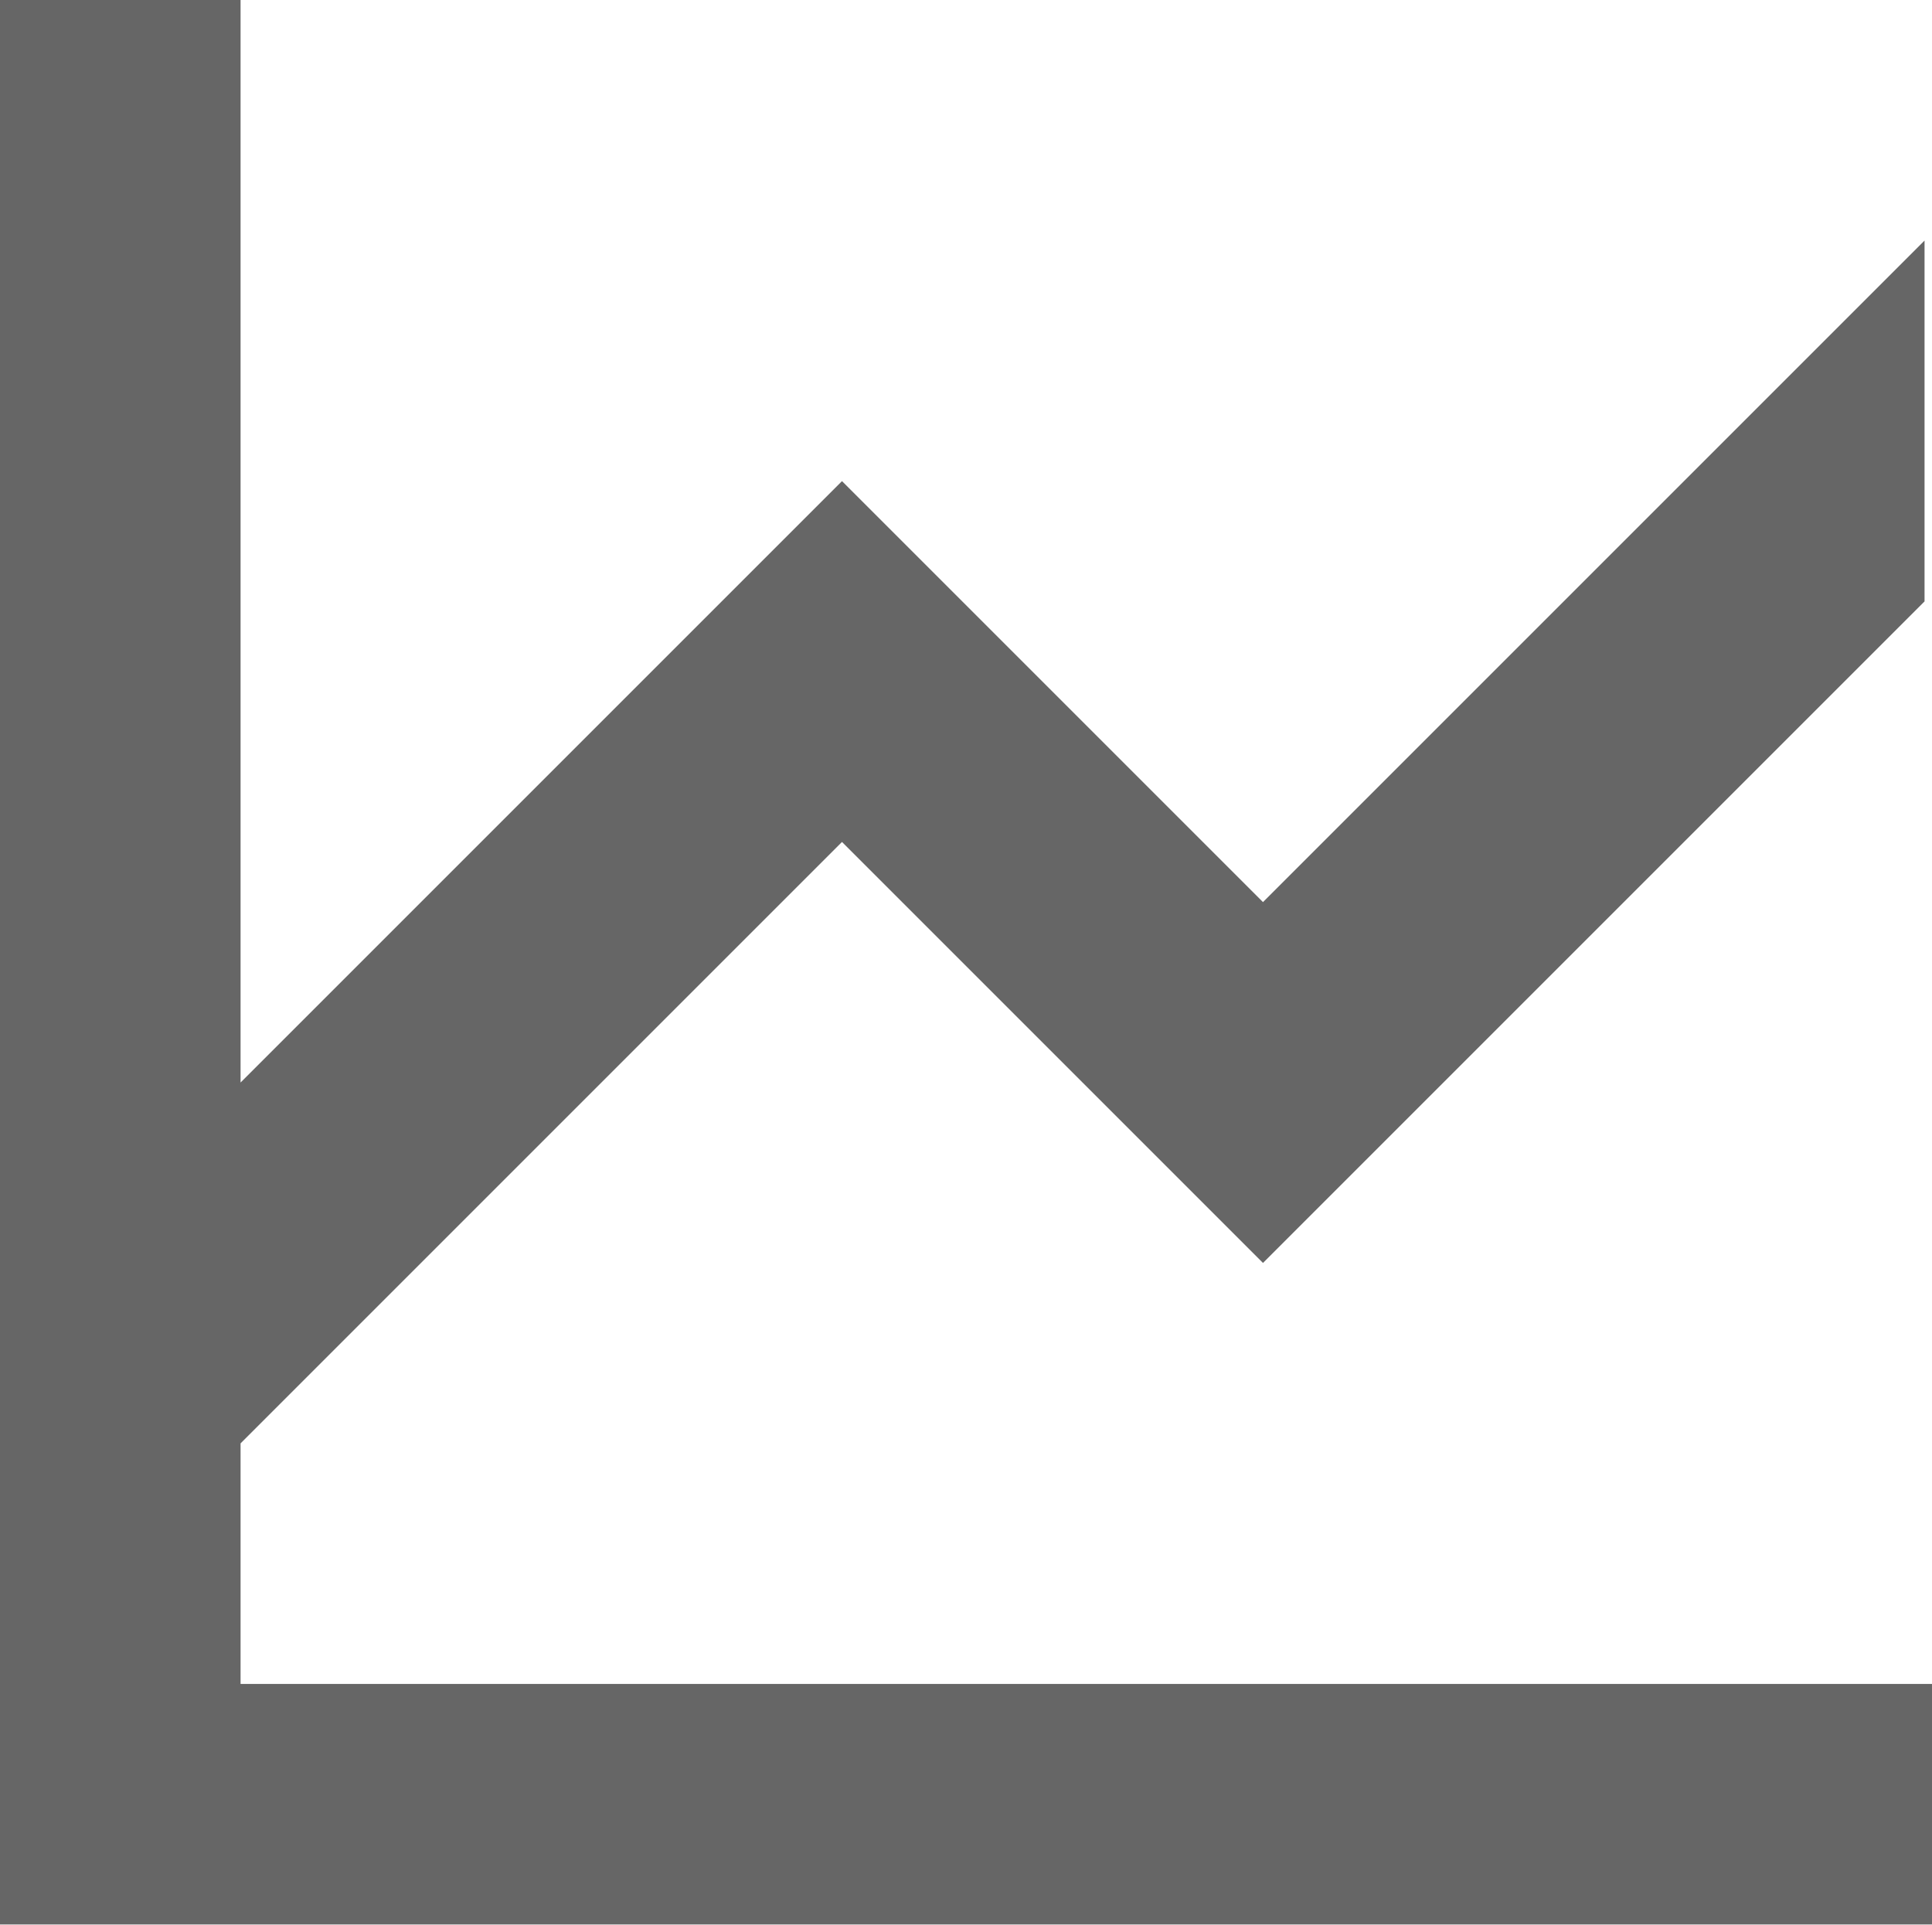
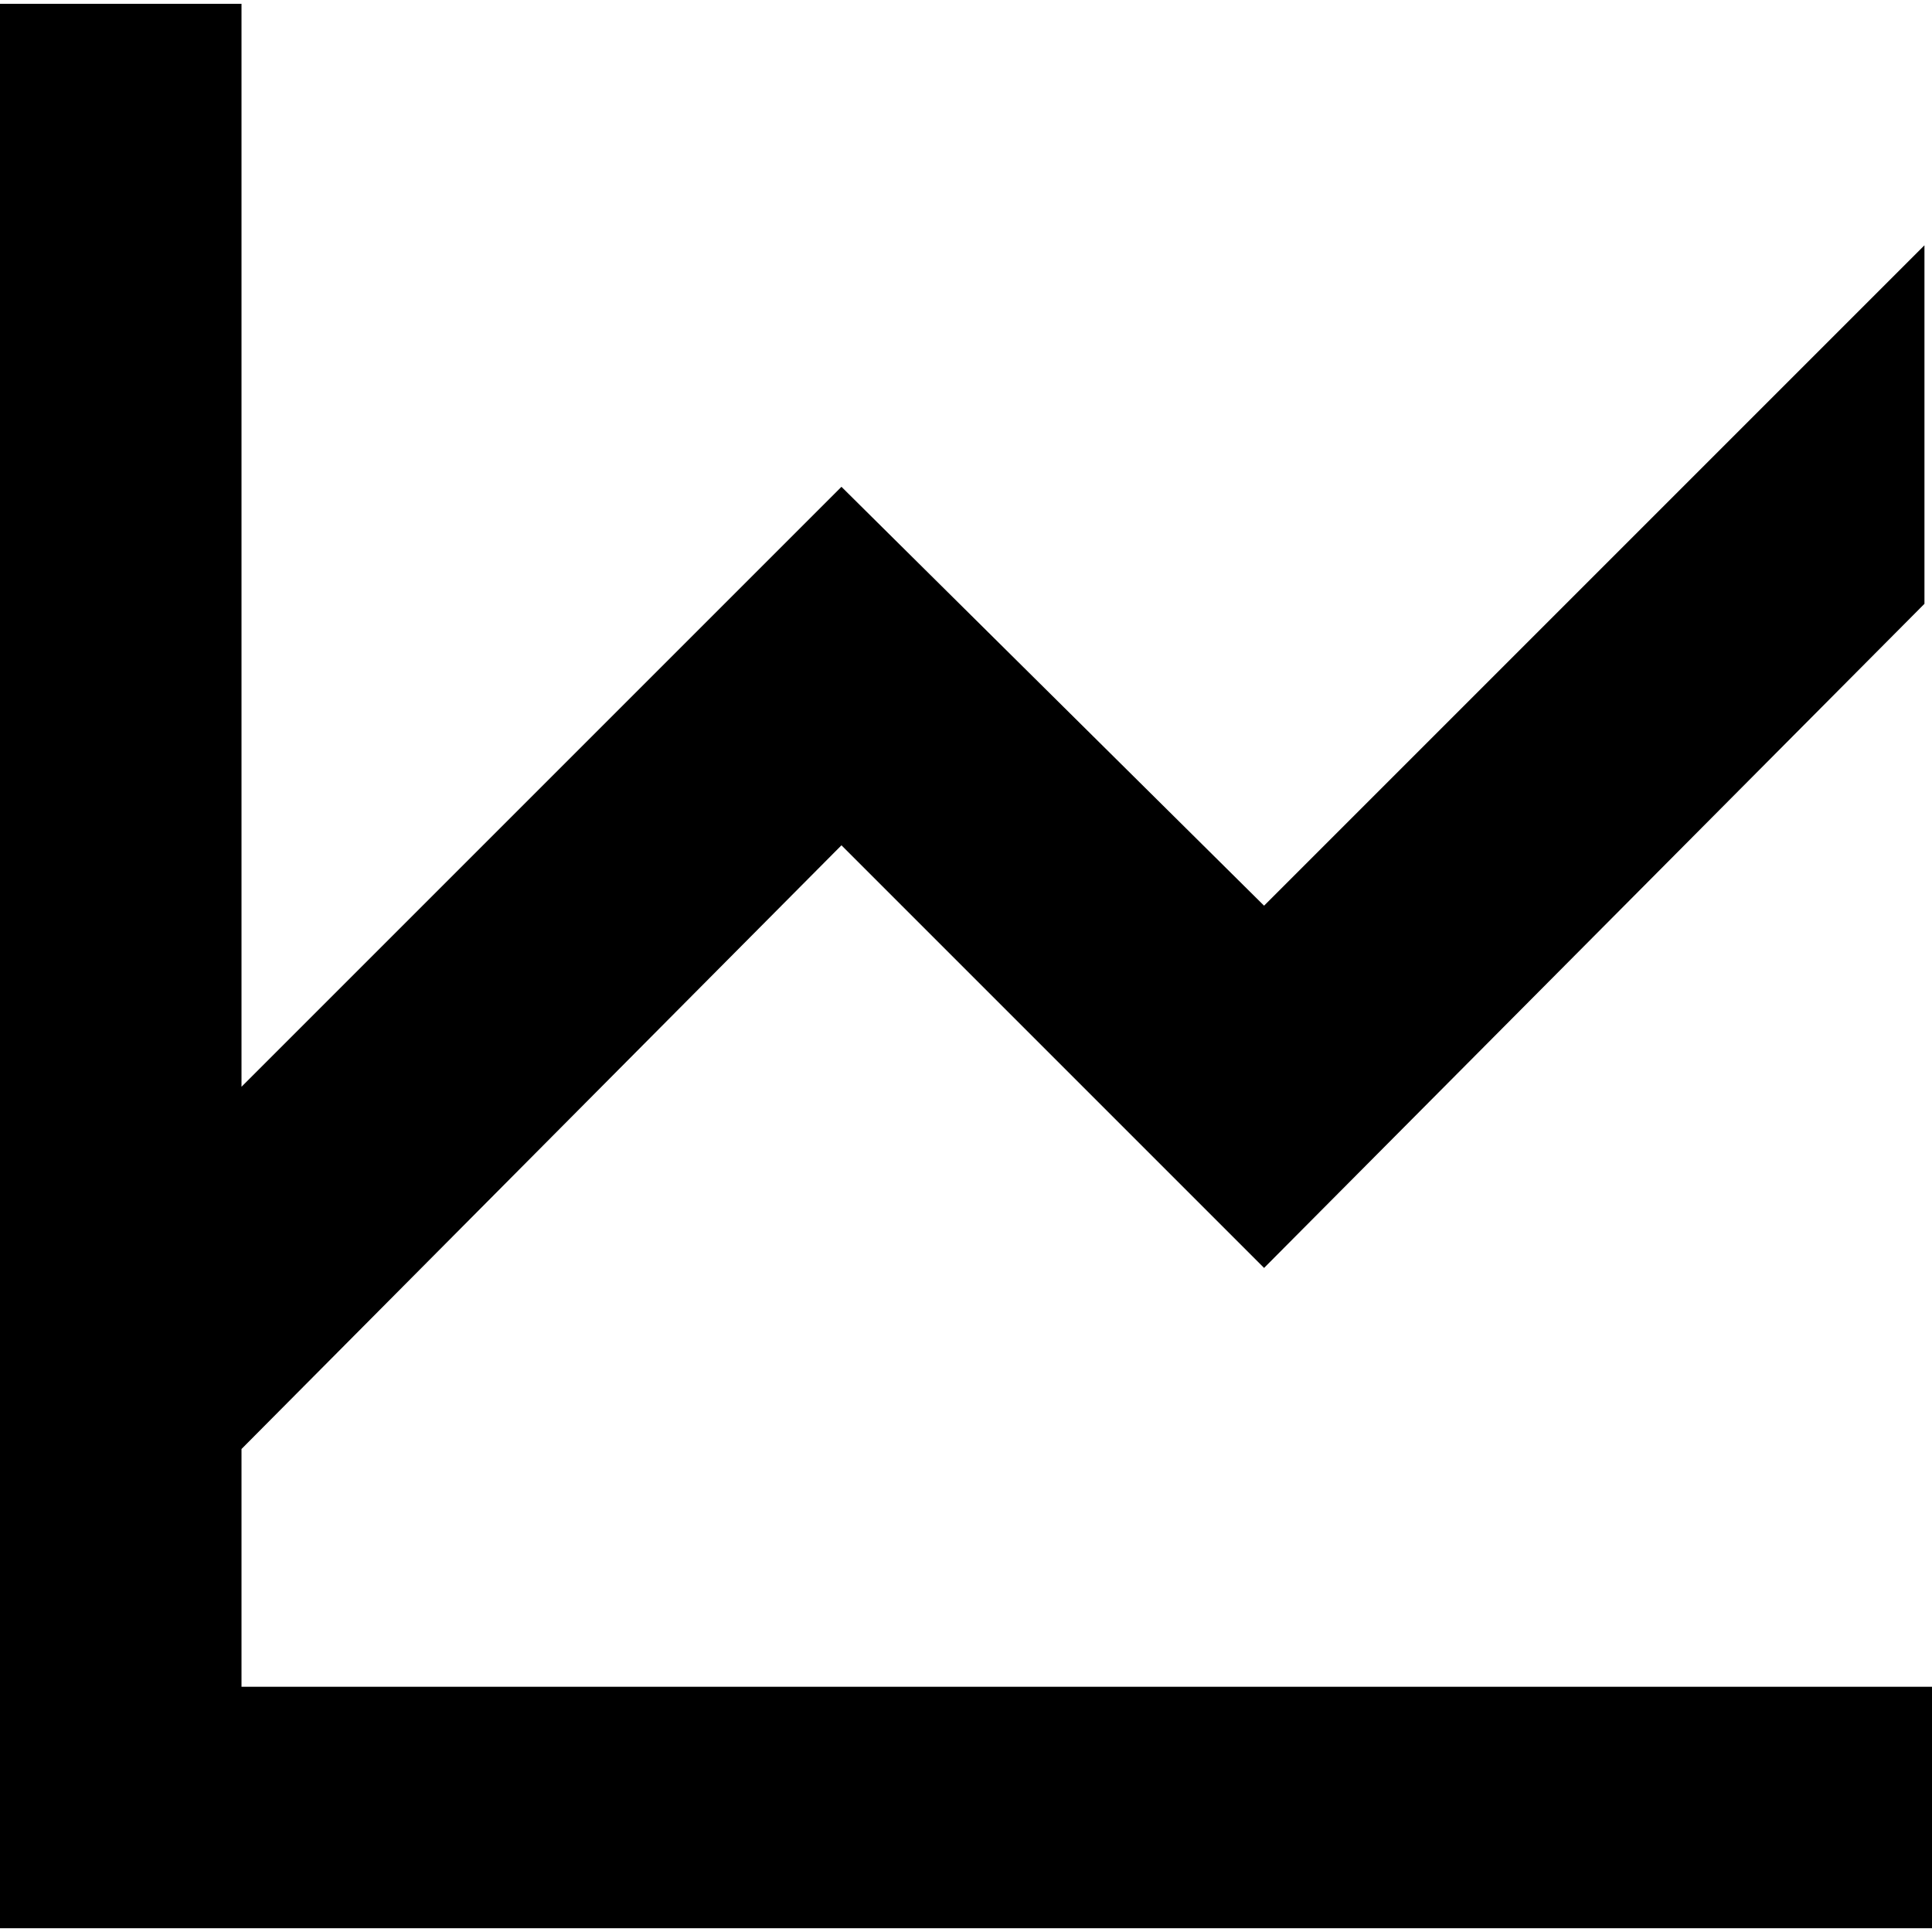
- <svg xmlns="http://www.w3.org/2000/svg" version="1.1" x="0px" y="0px" width="16.062" height="16" viewBox="0 0 16.062 16" enable-background="new 0 0.028 24 16" xml:space="preserve" data-license="&amp;nbsp;" data-author="&amp;nbsp;" fill="#666666">
-   <g>
-     <path d="M 16,2l-5.5,5.5l-3.5-3.5l-5,5l0,3 l 5-5l 3.5,3.5l 5.5-5.5L 16,2 zM 2,14L 2,3.5L 2,2L 2,0L 0,0L 0,8L 0,16L 7.531,16L 16.062,16L 16.062,14L 14.062,14 z" />
-   </g>
+ <svg xmlns="http://www.w3.org/2000/svg" version="1.1" width="32" height="32" viewBox="0 0 32 32">
+   <path d="M31.875 4.063l-10.938 10.938-7-6.938-9.938 9.938v6l9.938-10 7 7 10.938-11zM4 27.938v-27.875h-4v31.875h32v-4z" />
</svg>
